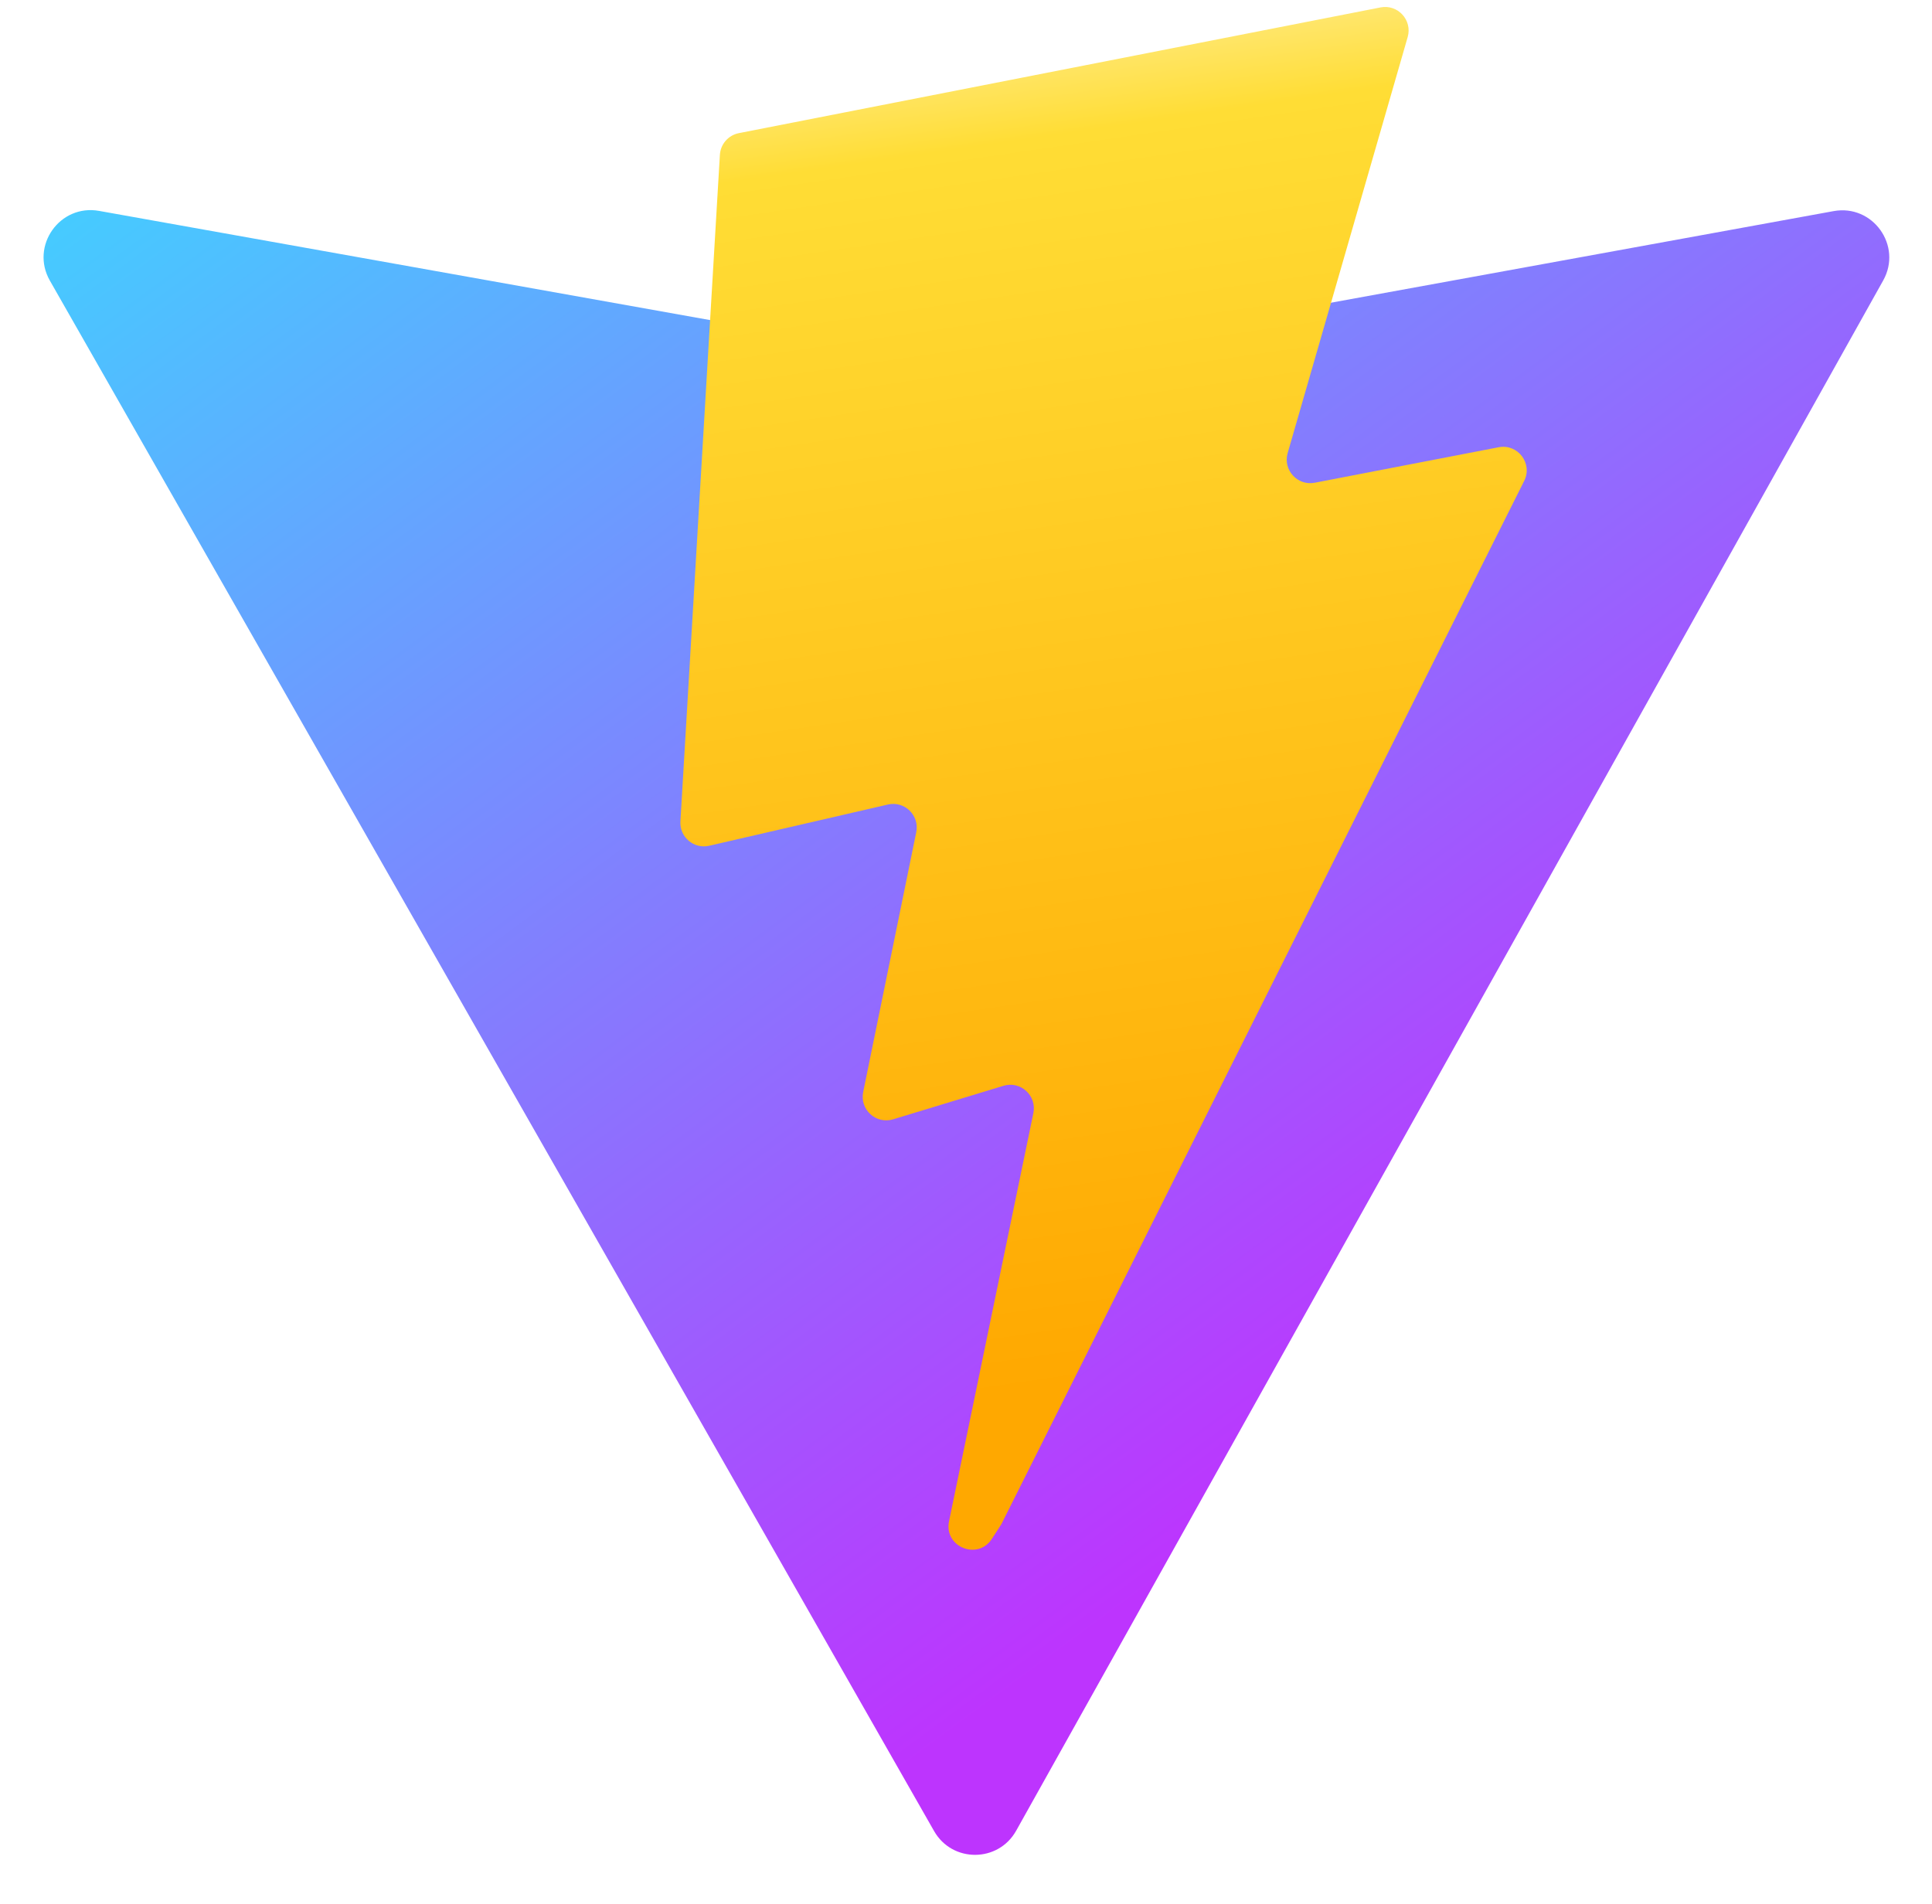
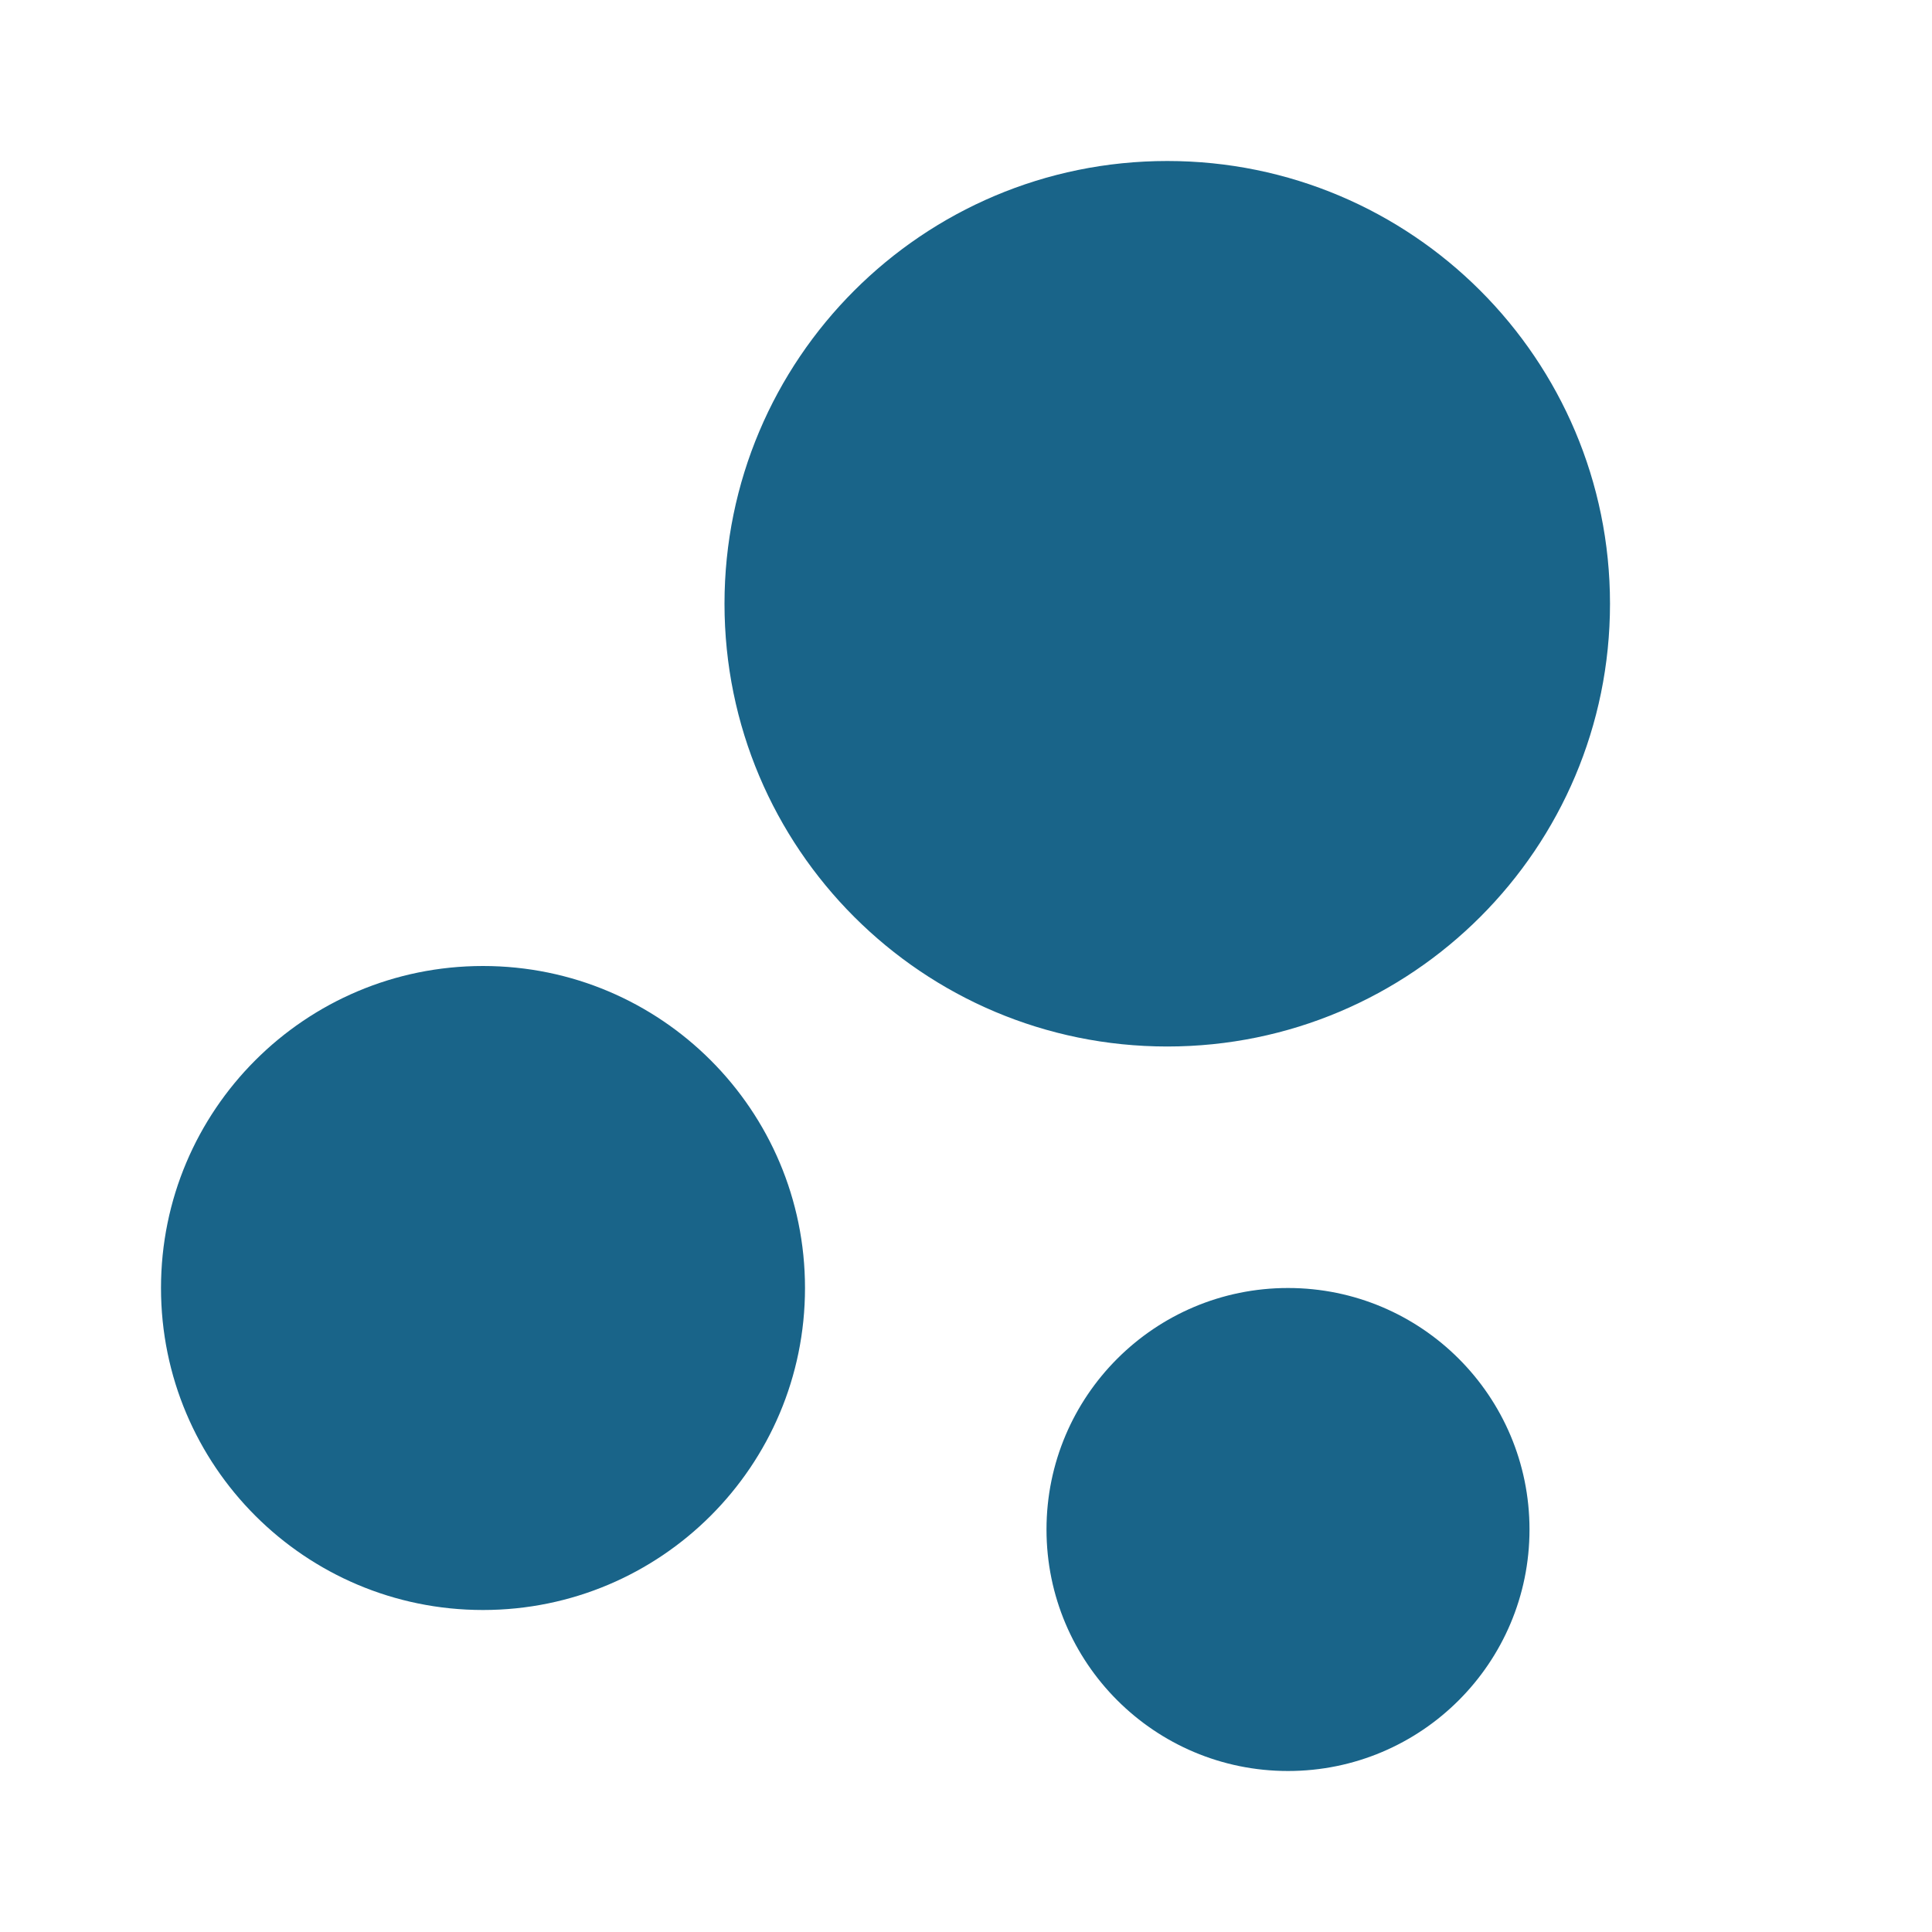
- <svg xmlns="http://www.w3.org/2000/svg" width="410" height="404" viewBox="0 0 410 404" fill="none">
-   <path d="M399.641 59.525L215.643 388.545C211.844 395.338 202.084 395.378 198.228 388.618L10.582 59.556C6.381 52.19 12.68 43.267 21.028 44.759L205.223 77.682C206.398 77.892 207.601 77.89 208.776 77.676L389.119 44.806C397.439 43.289 403.768 52.143 399.641 59.525Z" fill="url(#paint0_linear)" />
-   <path d="M292.965 1.574L156.801 28.255C154.563 28.694 152.906 30.59 152.771 32.866L144.395 174.33C144.198 177.662 147.258 180.248 150.51 179.498L188.42 170.749C191.967 169.931 195.172 173.055 194.443 176.622L183.18 231.775C182.422 235.487 185.907 238.661 189.532 237.56L212.947 230.446C216.577 229.344 220.065 232.527 219.297 236.242L201.398 322.875C200.278 328.294 207.486 331.249 210.492 326.603L212.5 323.5L323.454 102.072C325.312 98.365 322.108 94.137 318.036 94.923L279.014 102.454C275.347 103.161 272.227 99.746 273.262 96.158L298.731 7.867C299.767 4.273 296.636 0.855 292.965 1.574Z" fill="url(#paint1_linear)" />
-   <defs>
-     <linearGradient id="paint0_linear" x1="6" y1="33" x2="235" y2="344" gradientUnits="userSpaceOnUse">
-       <stop stop-color="#41D1FF" />
-       <stop offset="1" stop-color="#BD34FE" />
-     </linearGradient>
-     <linearGradient id="paint1_linear" x1="194.651" y1="8.818" x2="236.076" y2="292.989" gradientUnits="userSpaceOnUse">
-       <stop stop-color="#FFEA83" />
-       <stop offset="0.083" stop-color="#FFDD35" />
-       <stop offset="1" stop-color="#FFA800" />
-     </linearGradient>
-   </defs>
+ <svg xmlns="http://www.w3.org/2000/svg" fill="#196489" stroke-width="0" viewBox="0 0 24 24">
+   <g>
+     <path fill="none" d="M0 0L24 0 24 24 0 24z" />
+     <path d="M16 16c1.657 0 3 1.343 3 3s-1.343 3-3 3-3-1.343-3-3 1.343-3 3-3zM6 12c2.21 0 4 1.79 4 4s-1.79 4-4 4-4-1.79-4-4 1.79-4 4-4zm8.5-10C17.538 2 20 4.462 20 7.5S17.538 13 14.5 13 9 10.538 9 7.5 11.462 2 14.5 2z" />
+   </g>
</svg>
